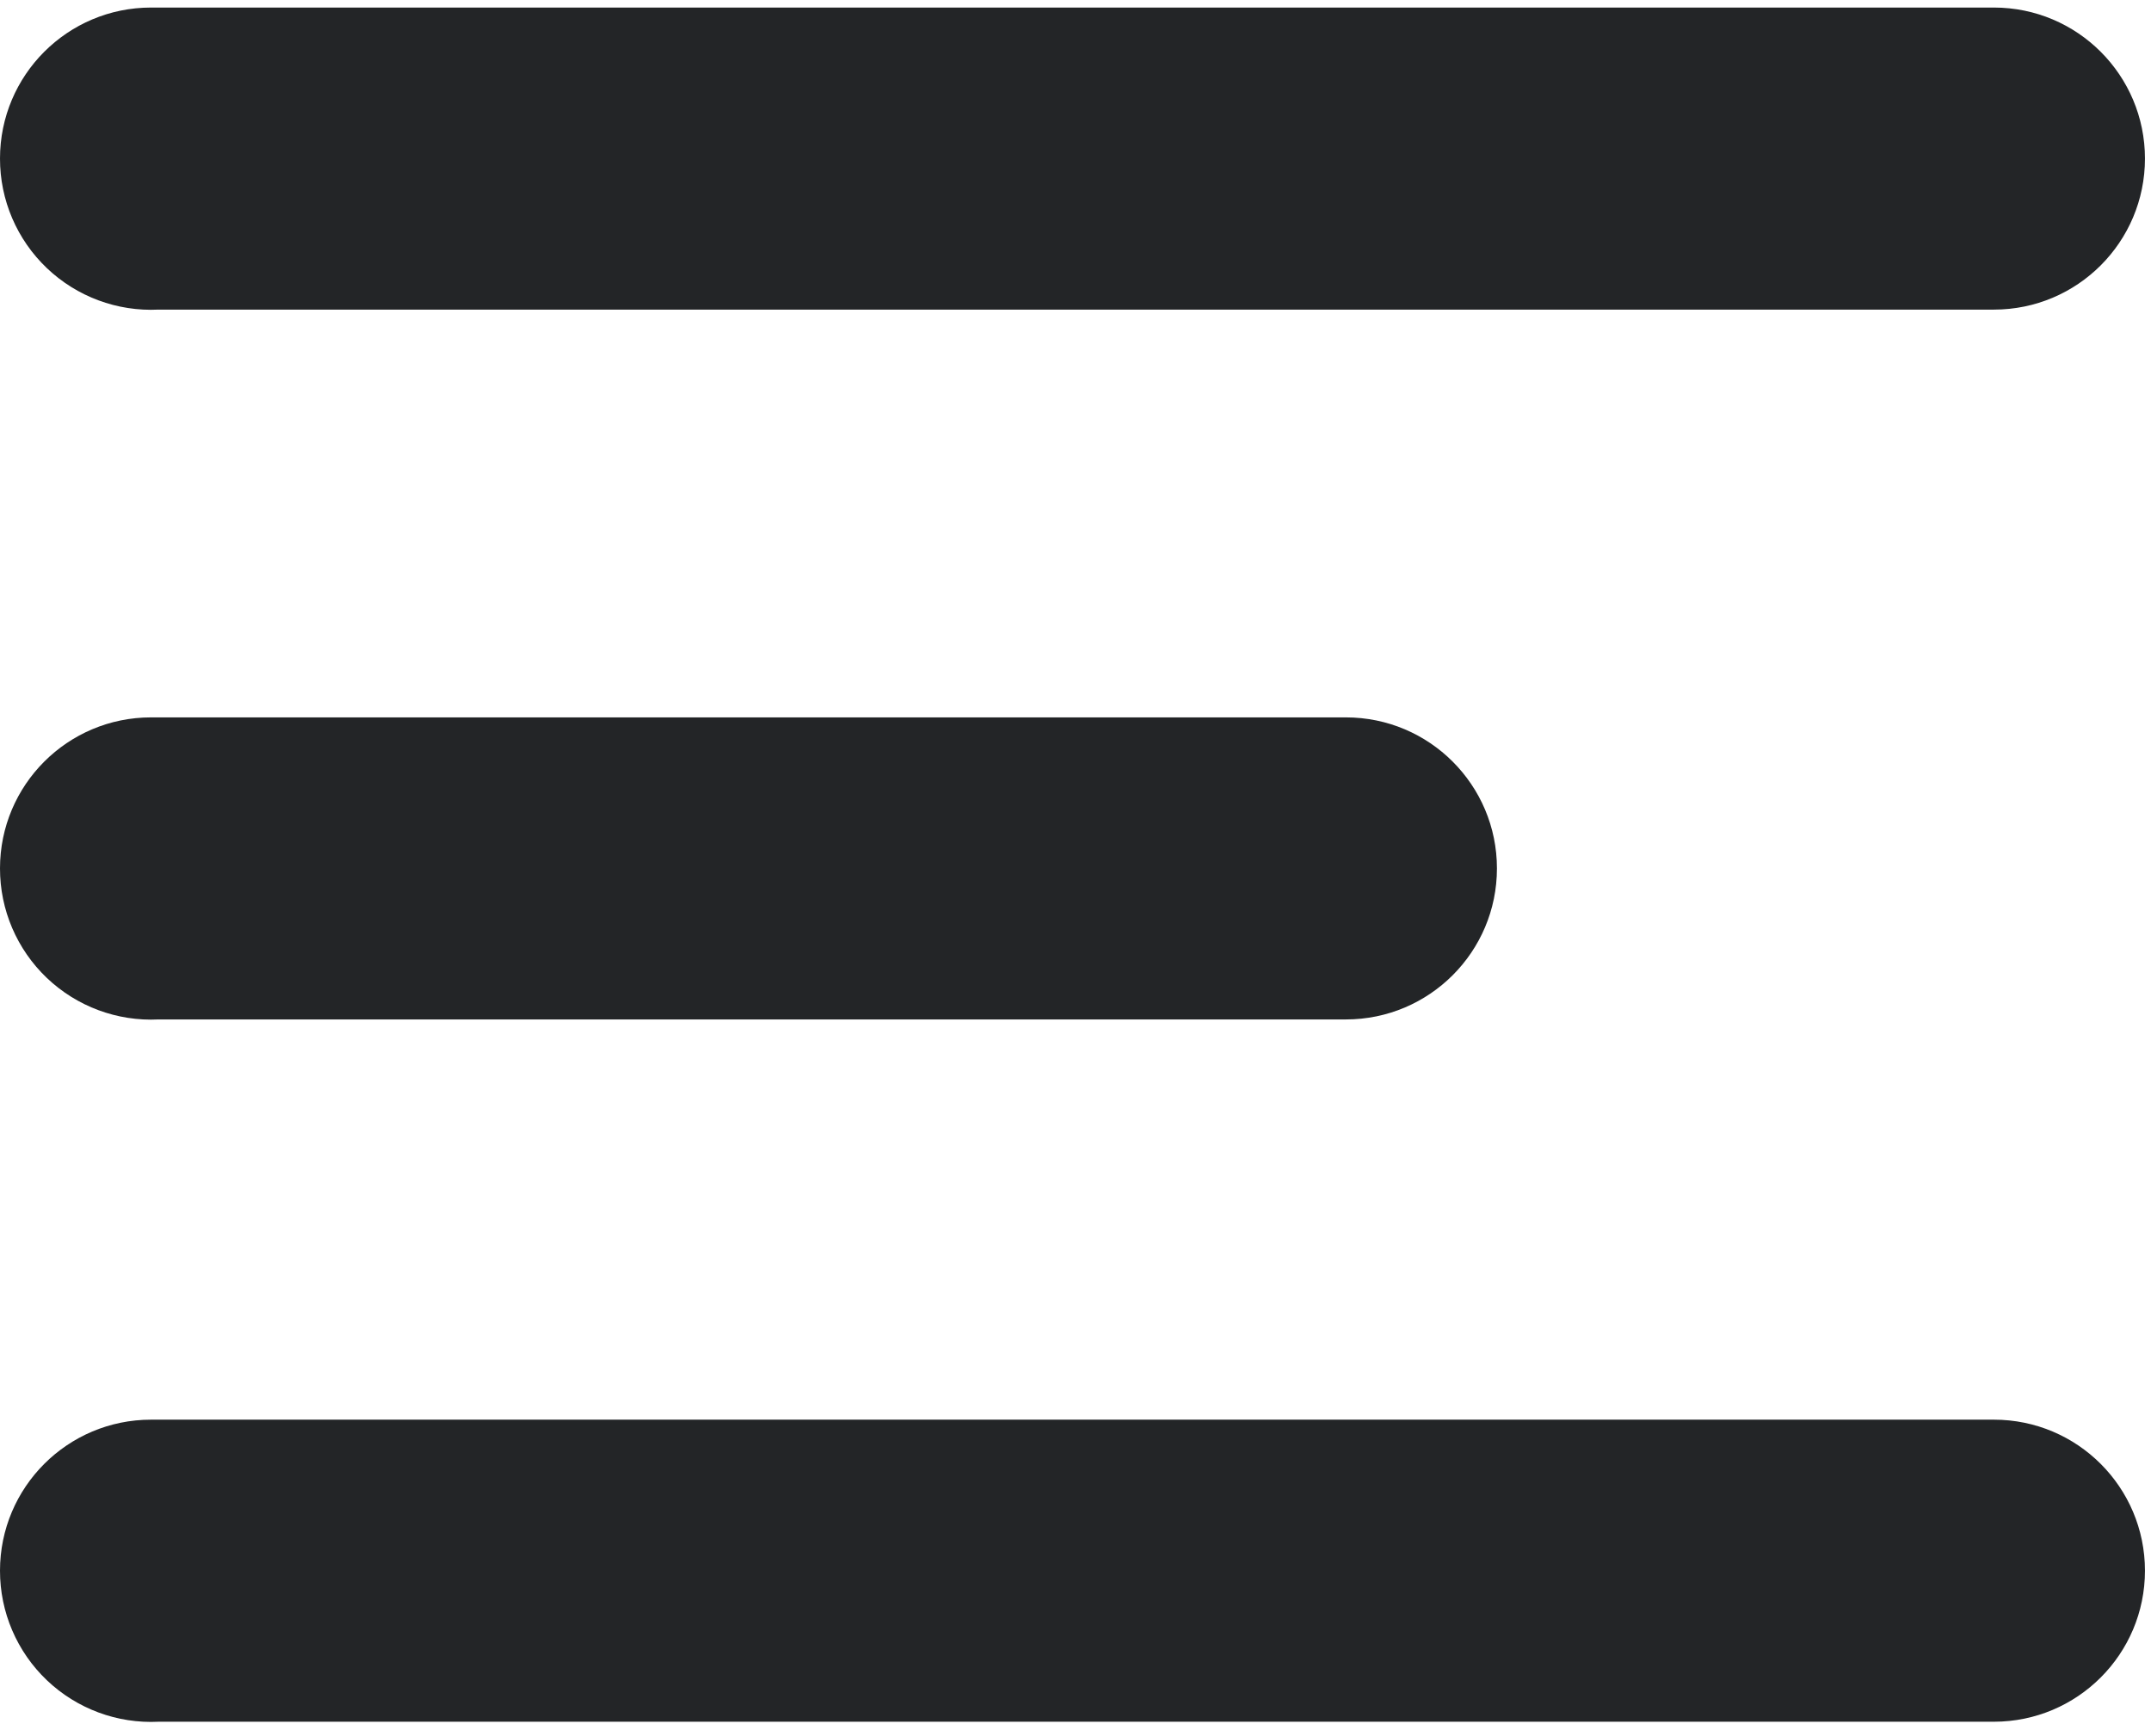
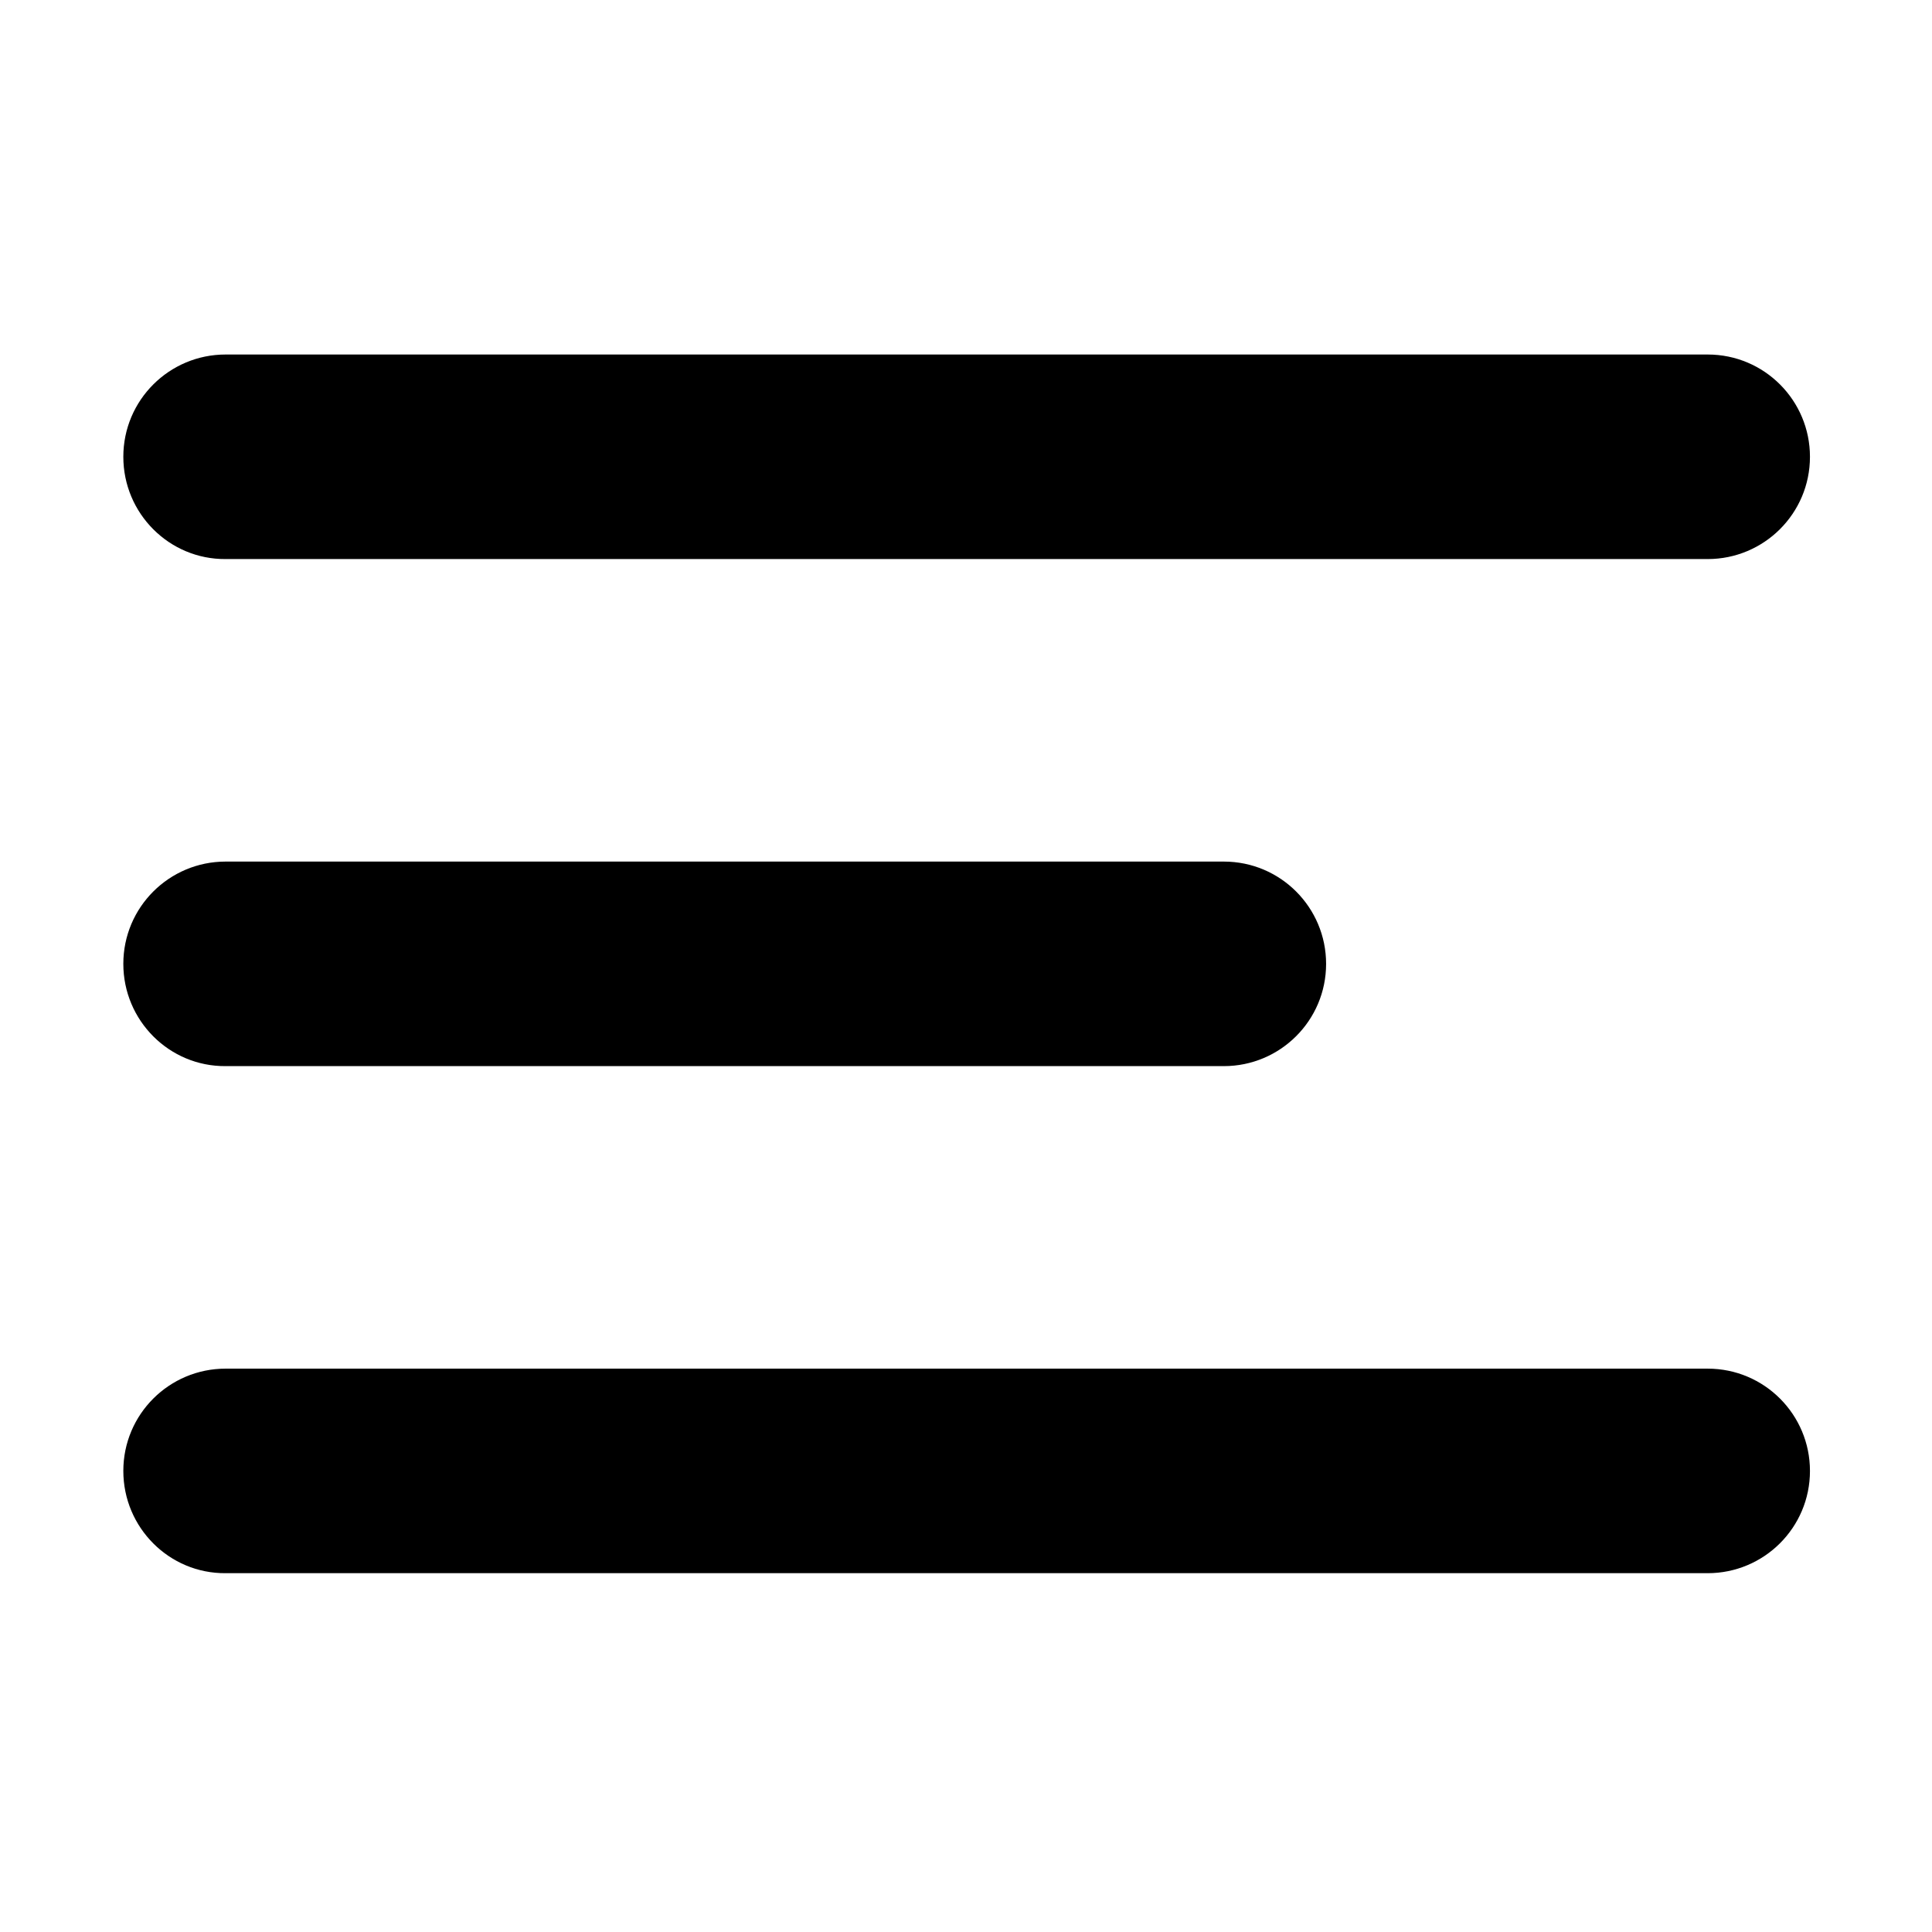
- <svg xmlns="http://www.w3.org/2000/svg" viewBox="0 0 14.24 11.49">
-   <path d="M17.86,19.65h0a1,1,0,0,1,1-1H31.06a1,1,0,0,1,1,1h0a1,1,0,0,1-1,1H18.91A1,1,0,0,1,17.86,19.65Z" transform="translate(-17.86 -18.6)" style="fill:#232527" />
-   <path d="M17.86,29h0a1,1,0,0,1,1-1H31.06a1,1,0,0,1,1,1h0a1,1,0,0,1-1,1H18.91A1,1,0,0,1,17.86,29Z" transform="translate(-17.86 -18.6)" style="fill:#232527" />
-   <path d="M17.86,24.35h0a1,1,0,0,1,1-1h7.91a1,1,0,0,1,1,1h0a1,1,0,0,1-1,1H18.91A1,1,0,0,1,17.86,24.35Z" transform="translate(-17.86 -18.6)" style="fill:#232527" />
+ <svg xmlns="http://www.w3.org/2000/svg" version="1.1" id="Layer_1" x="0px" y="0px" viewBox="0 0 449.6 449.5" style="enable-background:new 0 0 449.6 449.5;" xml:space="preserve">
+   <path d="M28.7,106.3L28.7,106.3c0-13.2,10.7-23.8,23.8-23.8h344.9c13.2,0,23.8,10.7,23.8,23.8v0c0,13.2-10.7,23.8-23.8,23.8H52.5  C39.4,130.2,28.7,119.5,28.7,106.3z" />
+   <path d="M28.7,224.3L28.7,224.3c0-13.2,10.7-23.8,23.8-23.8h232.3c13.2,0,23.8,10.7,23.8,23.8v0c0,13.2-10.7,23.8-23.8,23.8H52.5  C39.4,248.2,28.7,237.5,28.7,224.3z" />
+   <path d="M28.7,342.3L28.7,342.3c0-13.2,10.7-23.8,23.8-23.8h344.9c13.2,0,23.8,10.7,23.8,23.8v0c0,13.2-10.7,23.8-23.8,23.8H52.5  C39.4,366.2,28.7,355.5,28.7,342.3z" />
</svg>
